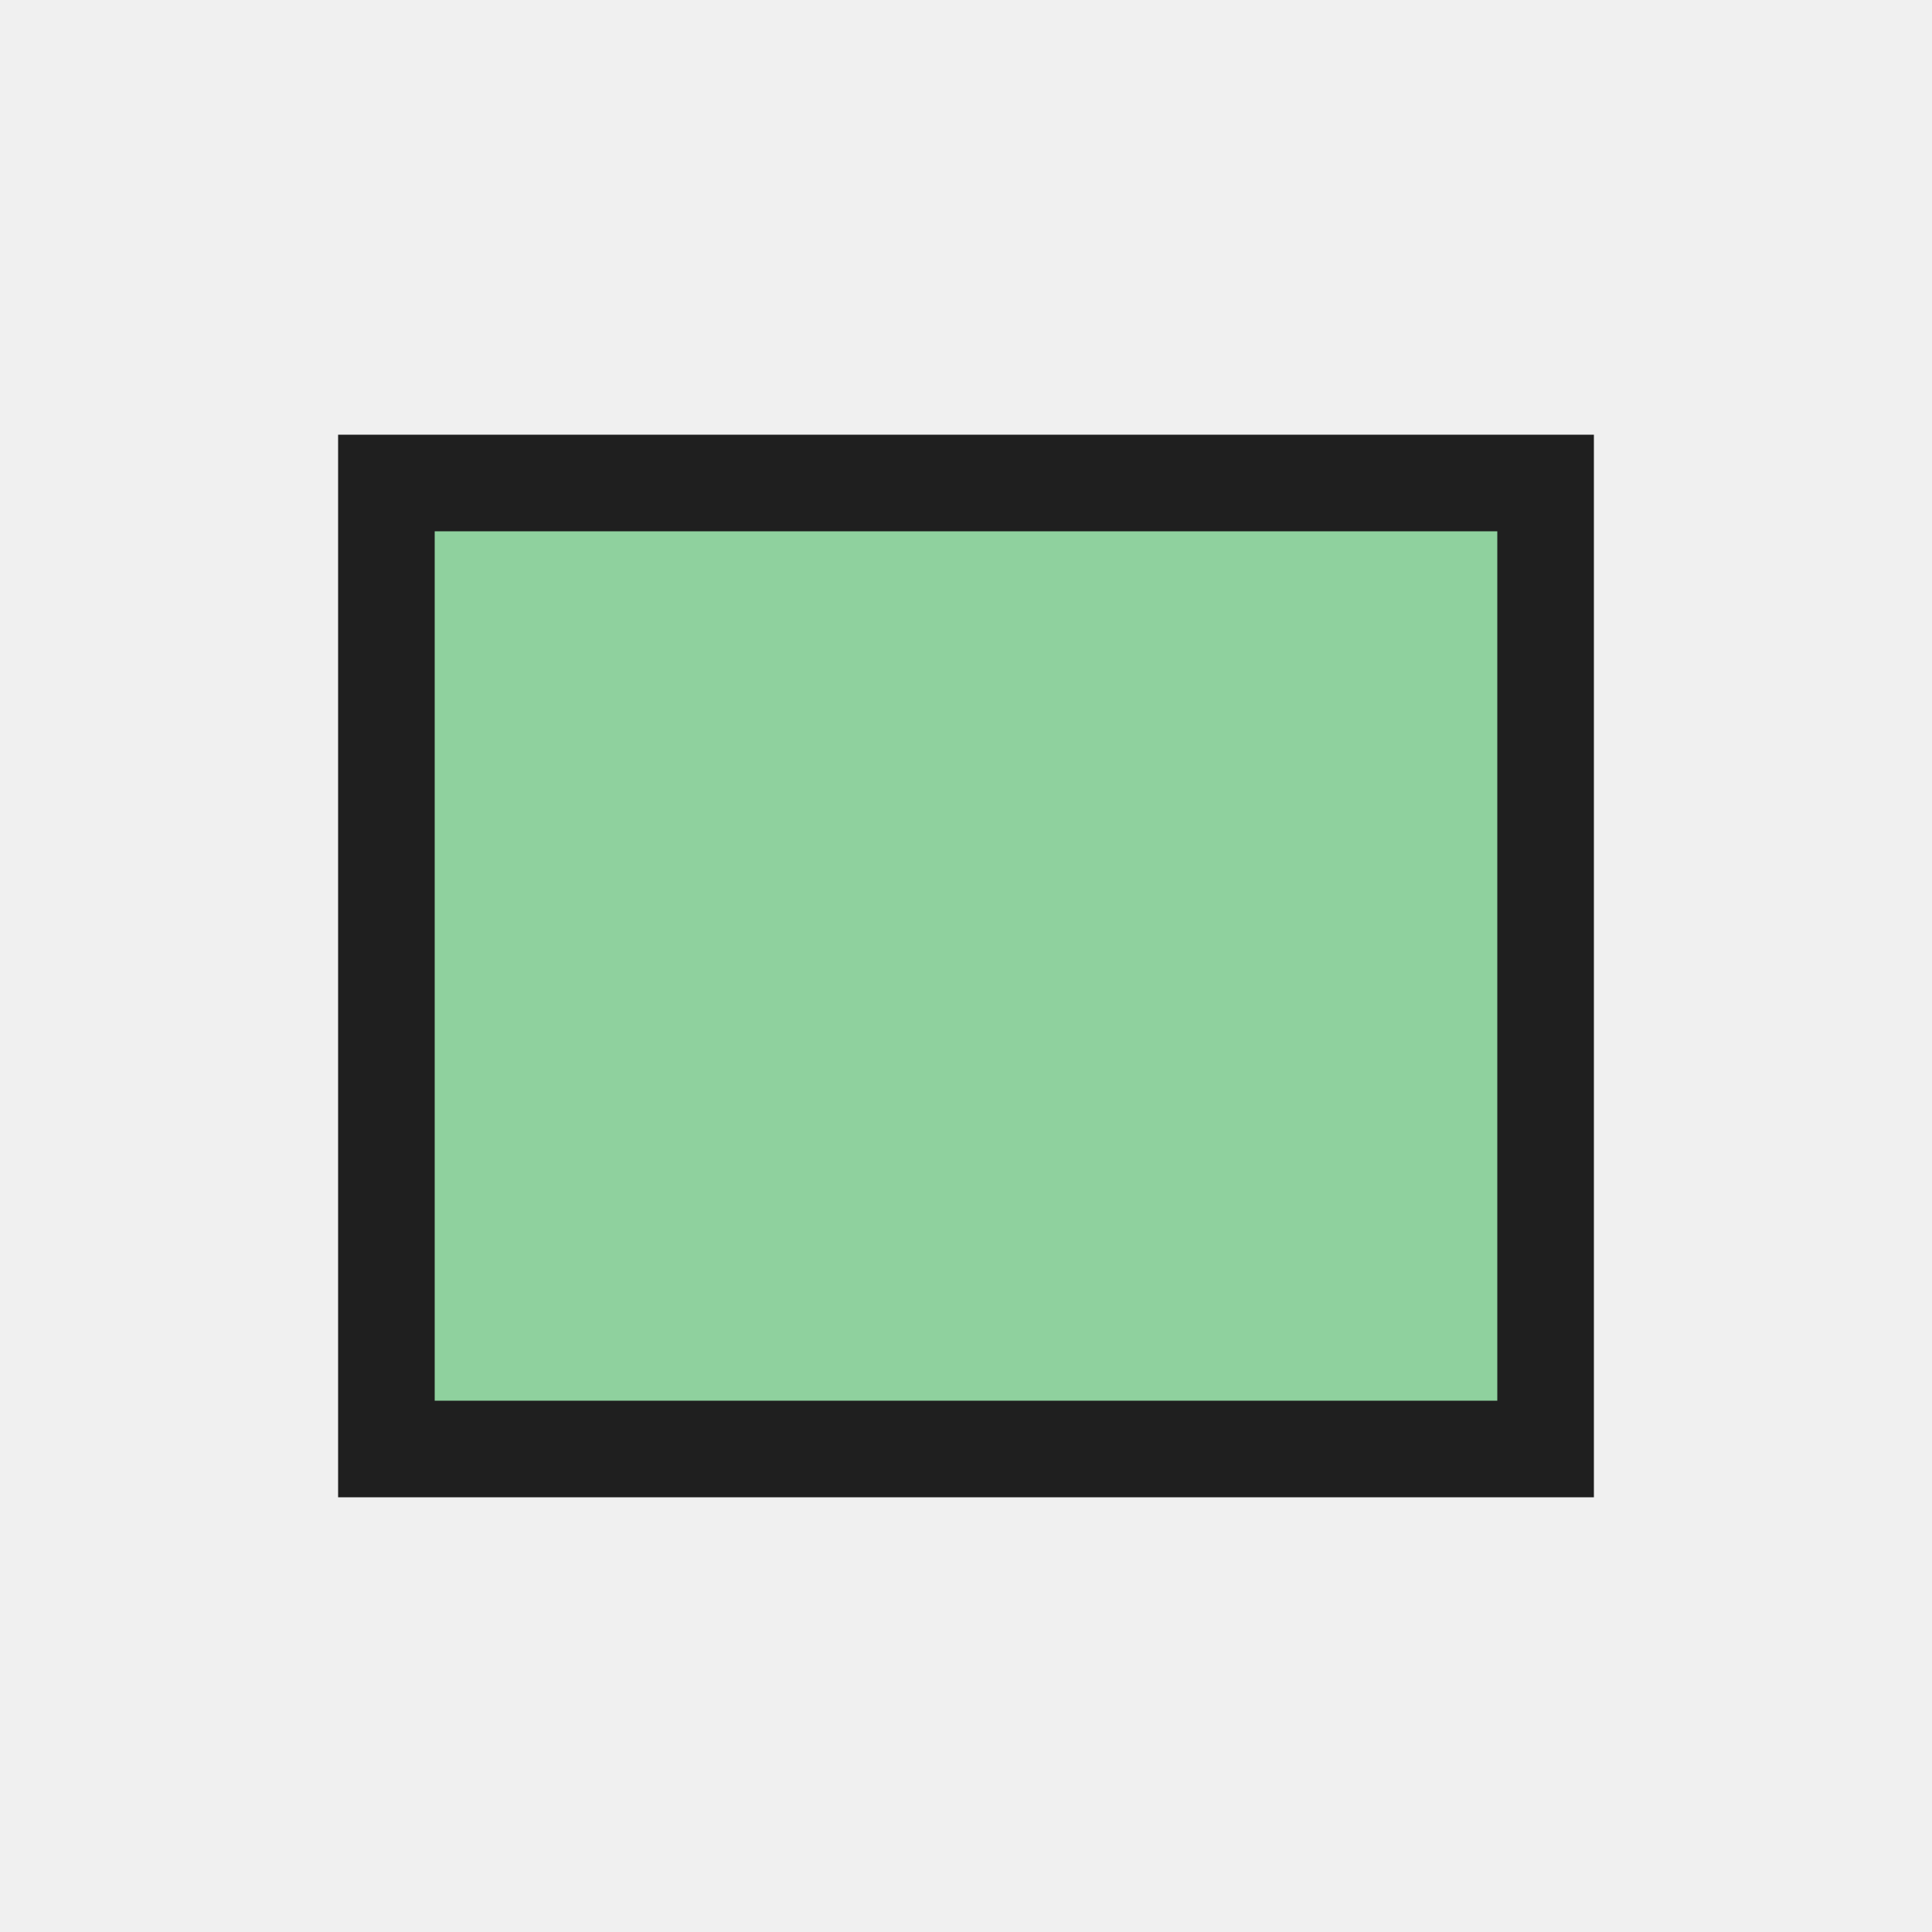
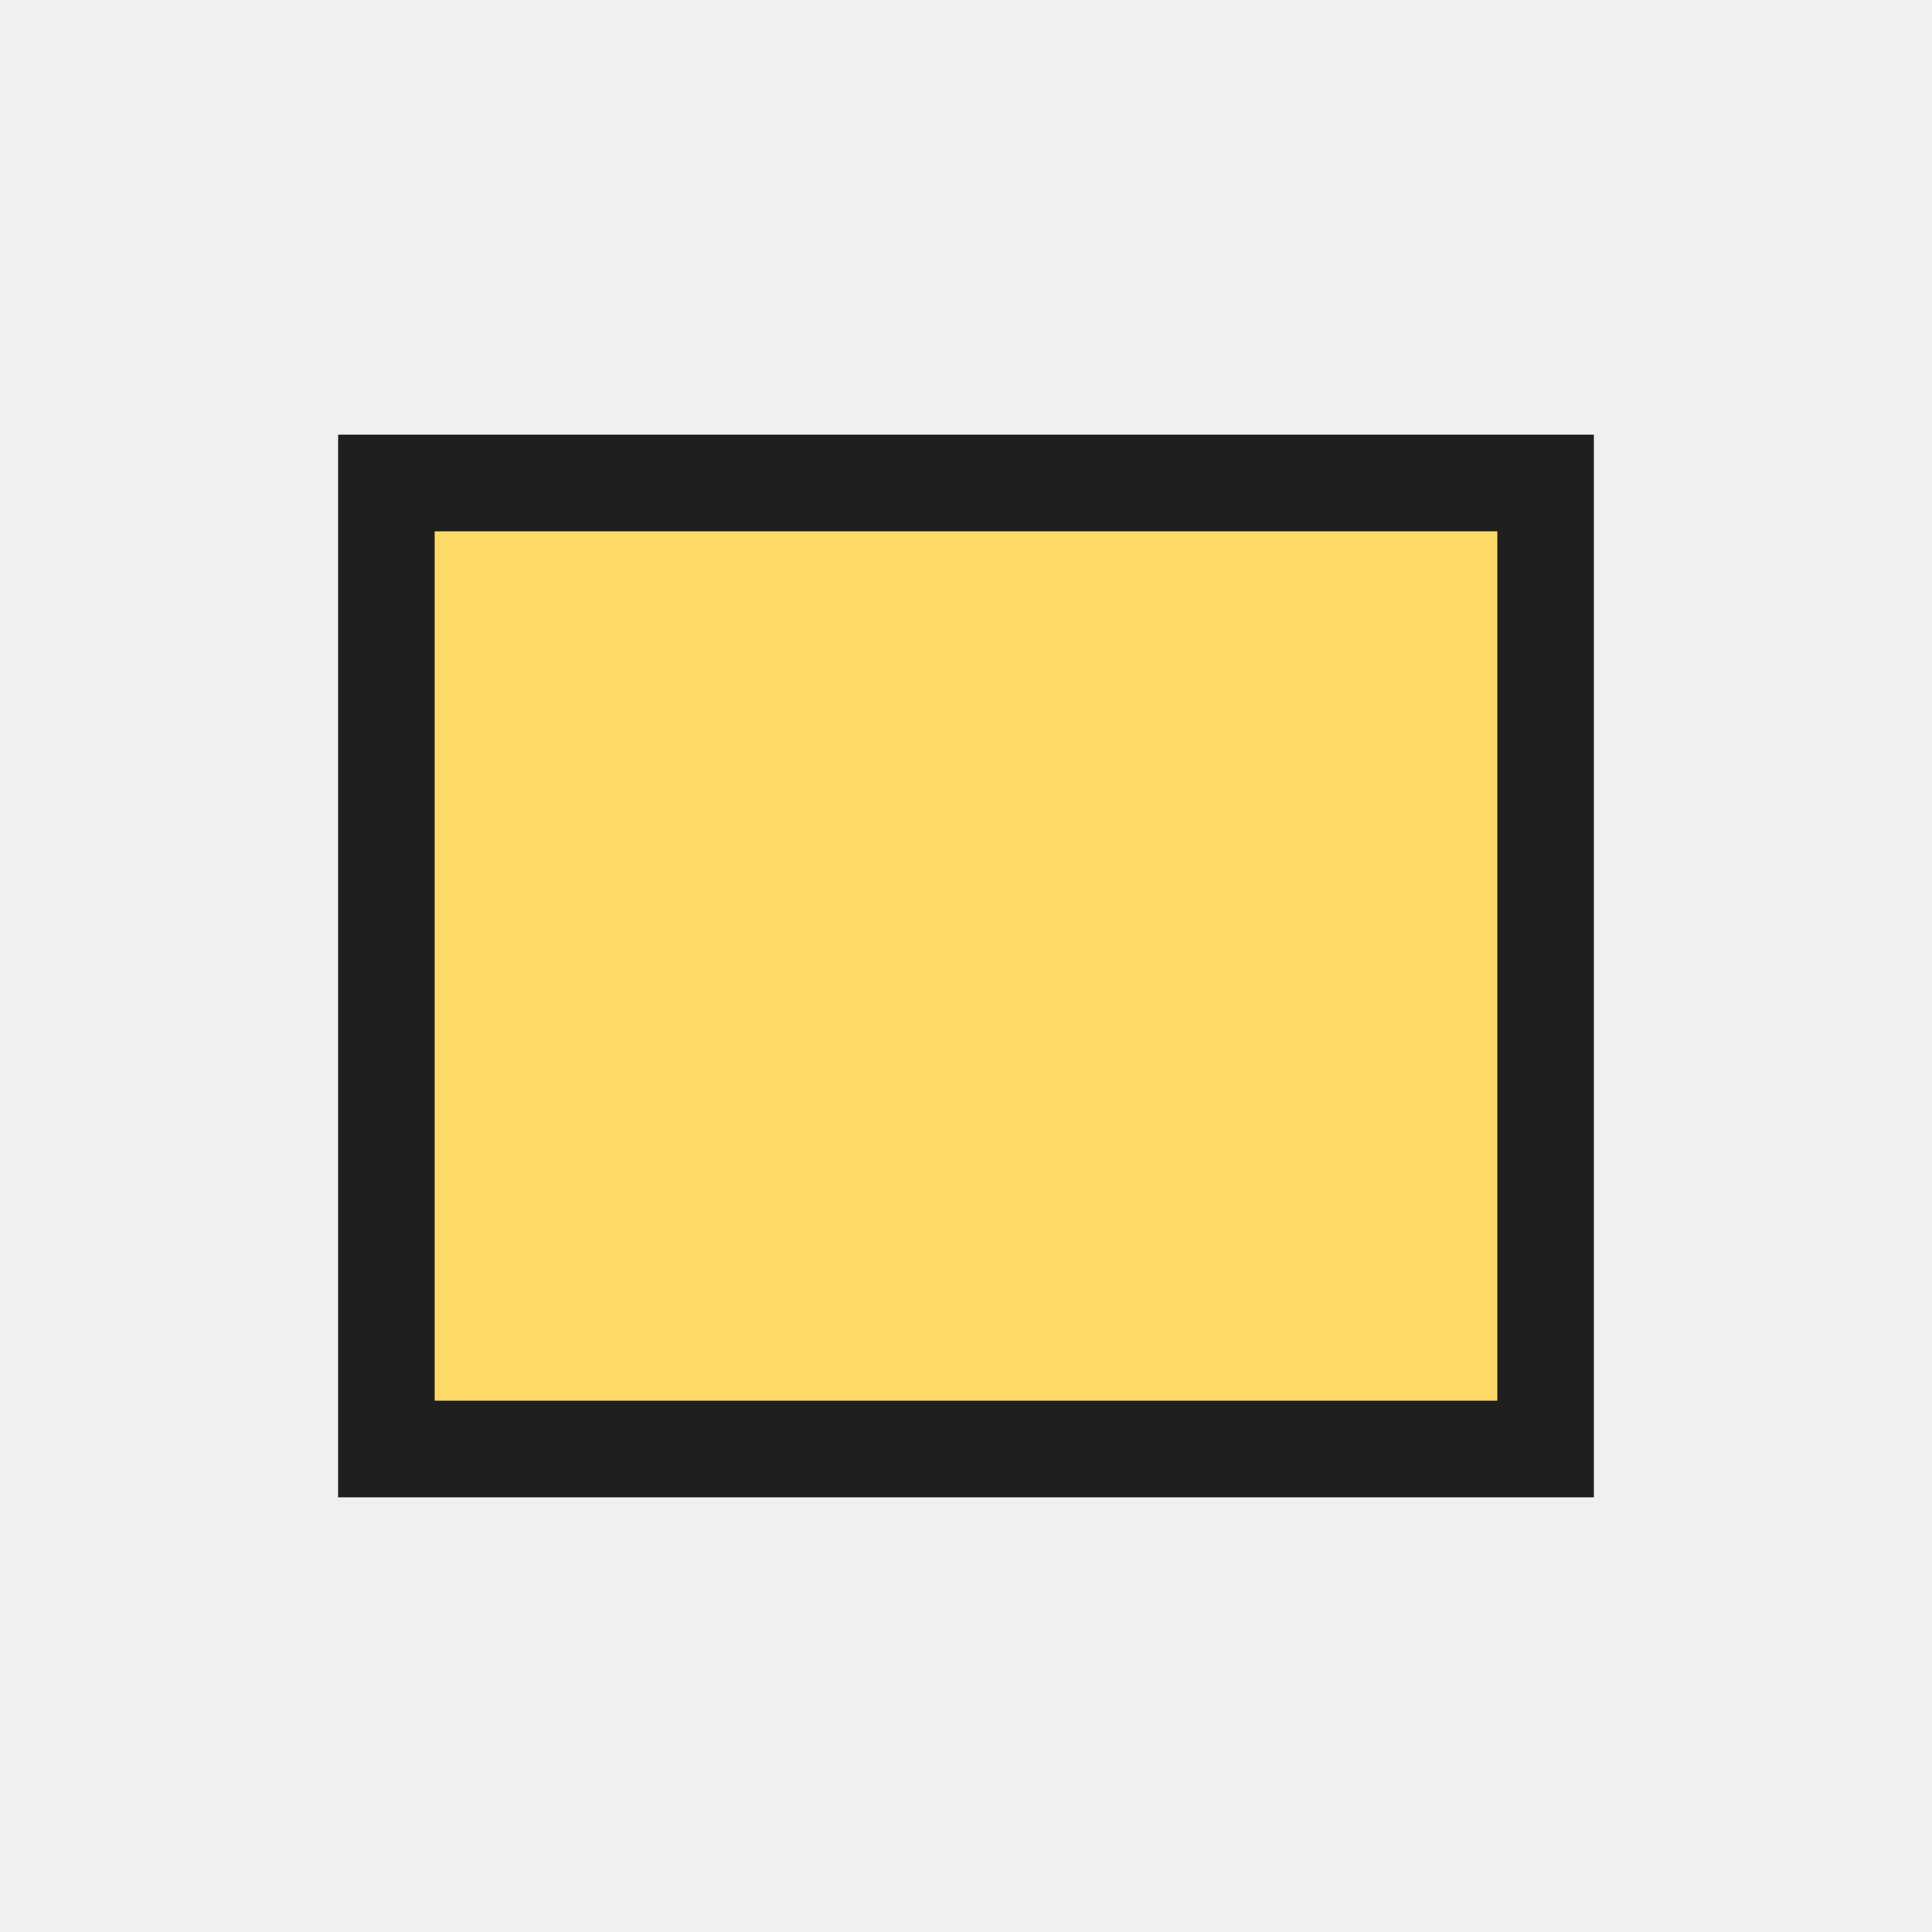
<svg xmlns="http://www.w3.org/2000/svg" width="20" height="20" viewBox="0 0 20 20">
  <defs>
    <style>
      .s{fill:none;stroke:#1f1f1f;stroke-linecap:square;stroke-linejoin:miter;vector-effect:non-scaling-stroke}.r{fill:none;stroke:#1f1f1f;stroke-linecap:round;stroke-linejoin:round;vector-effect:non-scaling-stroke}.g{fill:#217346}.g2{fill:#8fd19e}.b{fill:#5b9bd5}.o{fill:#f4b183}.y{fill:#ffd966}.rd{fill:#d83b01}.p{fill:#8064a2}.w{fill:#fff}.k{fill:#1f1f1f}.f{fill:#f7f7f7}.t{font-family:'Segoe UI',Arial,sans-serif;fill:#1f1f1f;font-weight:600;text-anchor:middle;dominant-baseline:central}
    </style>
  </defs>
-   <rect class="g2" x="4" y="5" width="12" height="10" />
+   <rect class="y" x="4" y="5" width="12" height="10" />
  <rect class="s" x="4" y="5" width="12" height="10" stroke-width="1" />
</svg>
